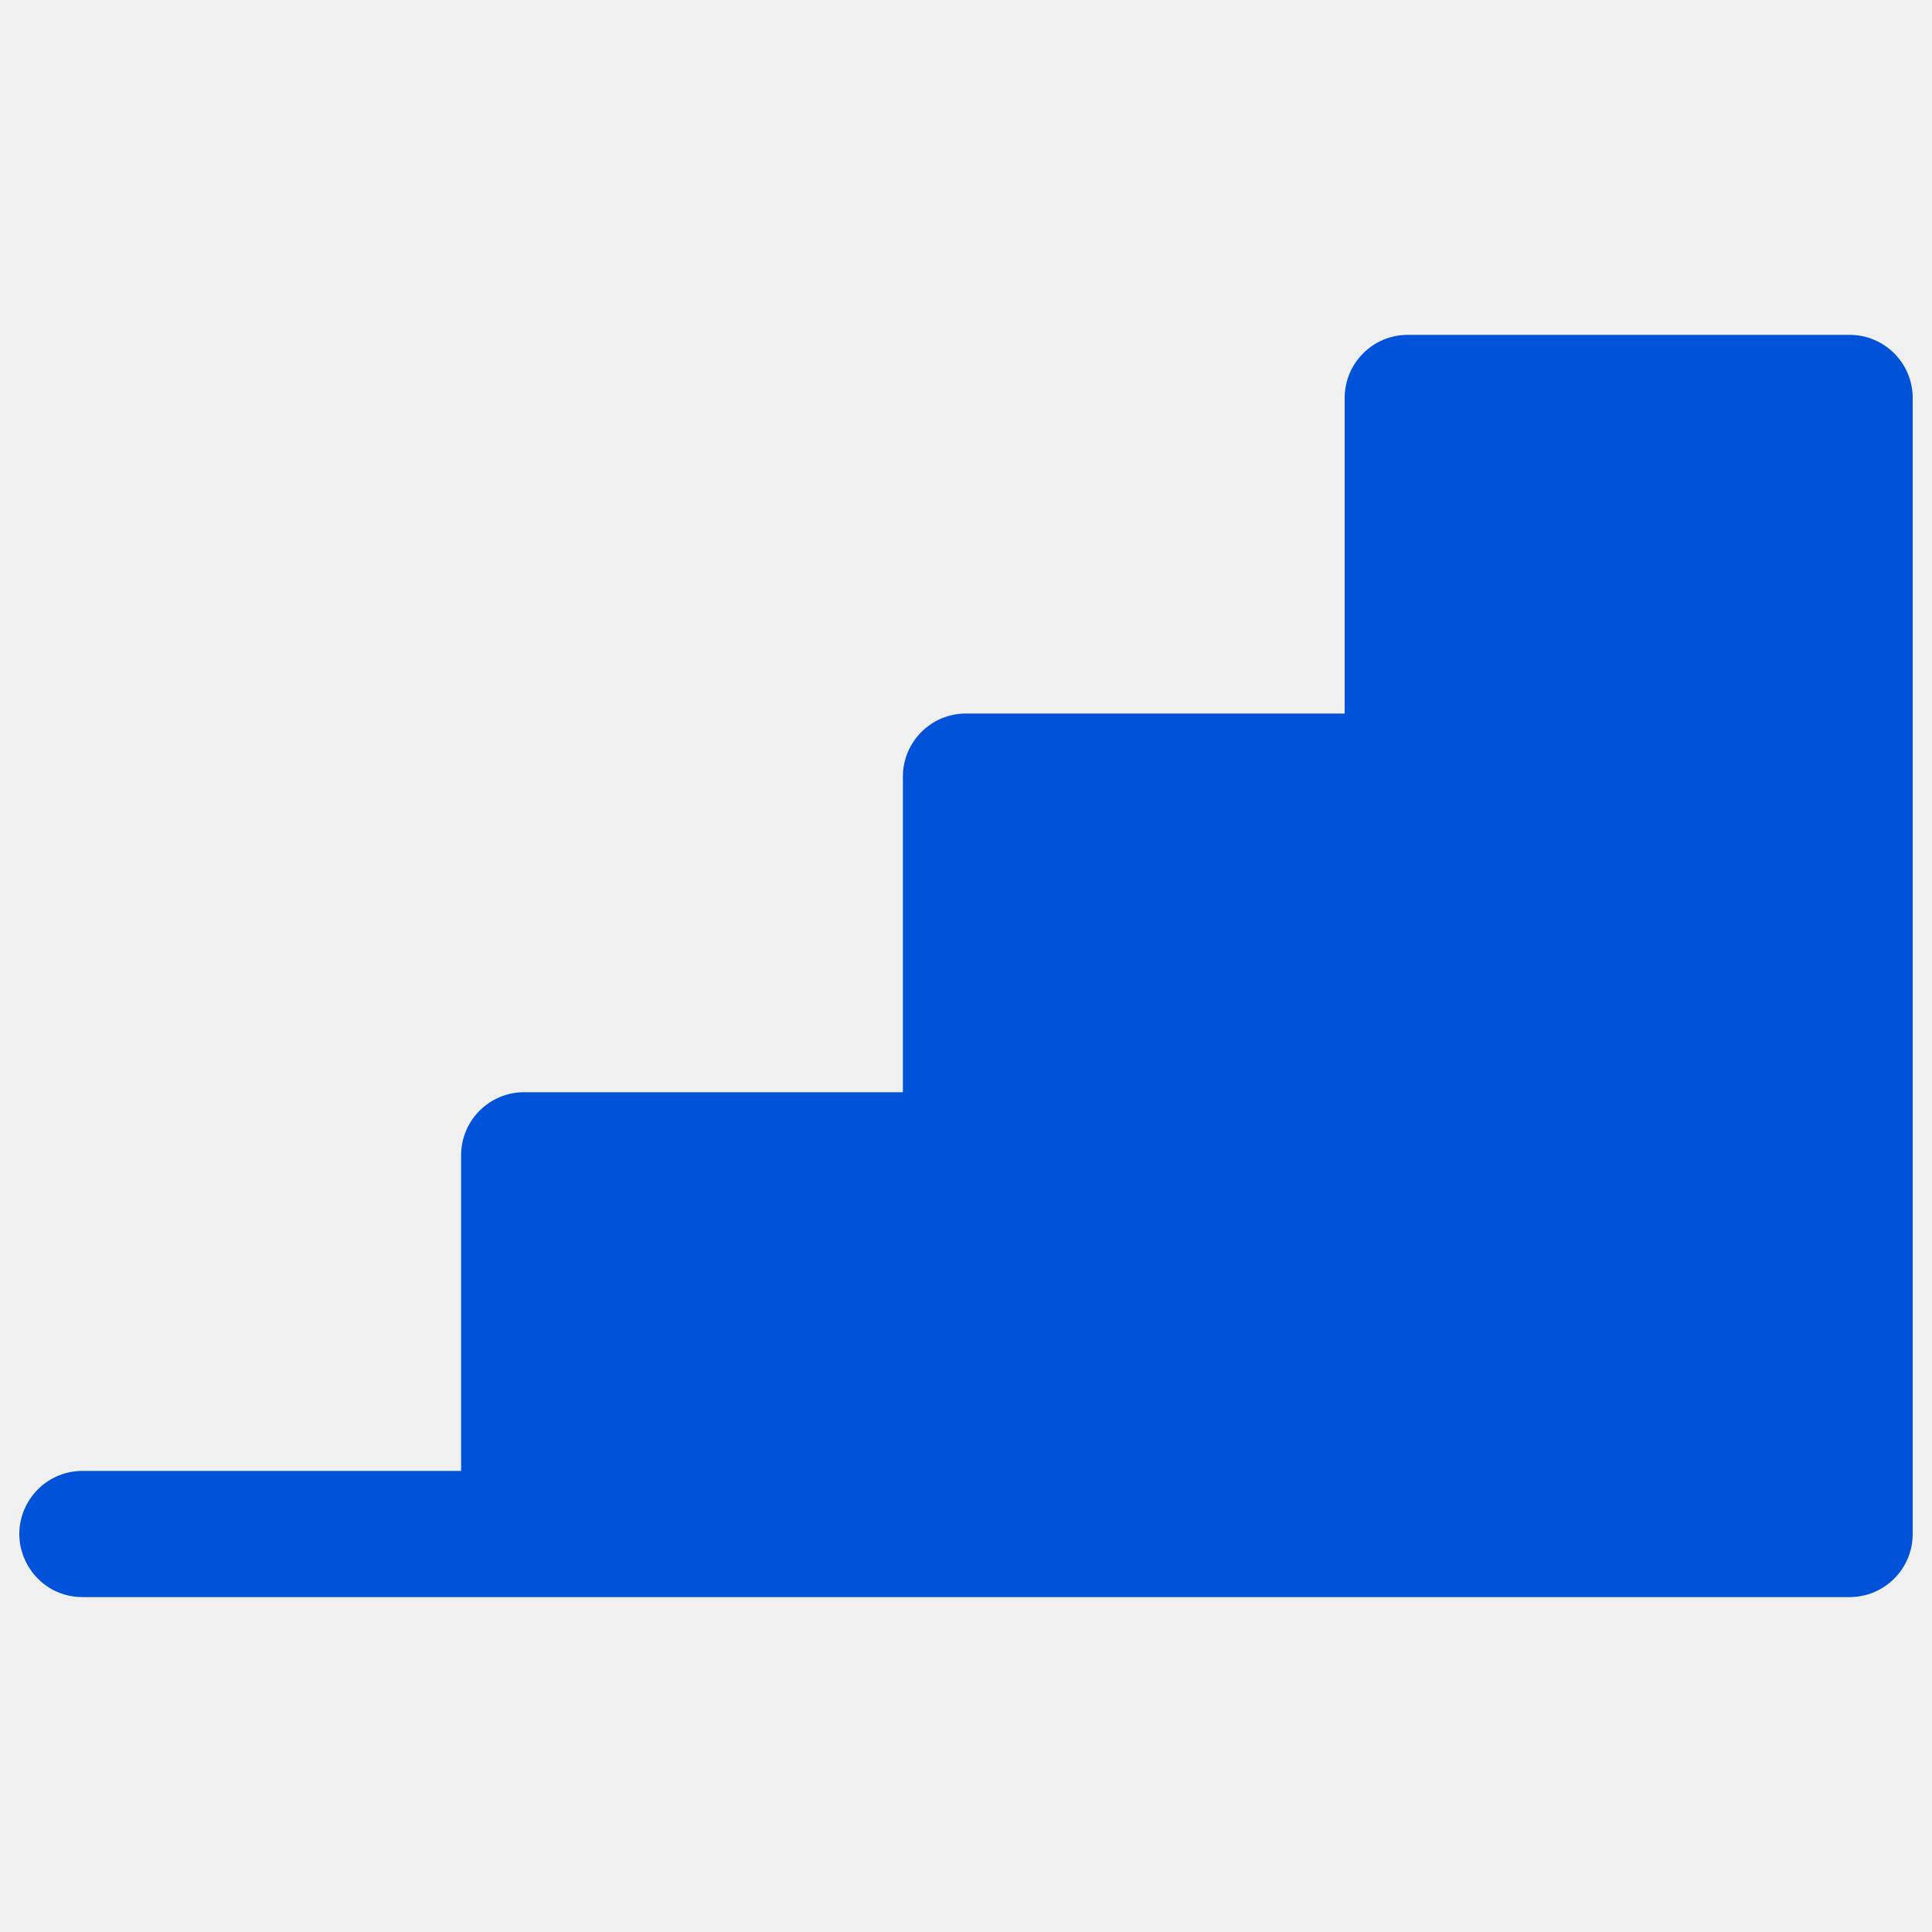
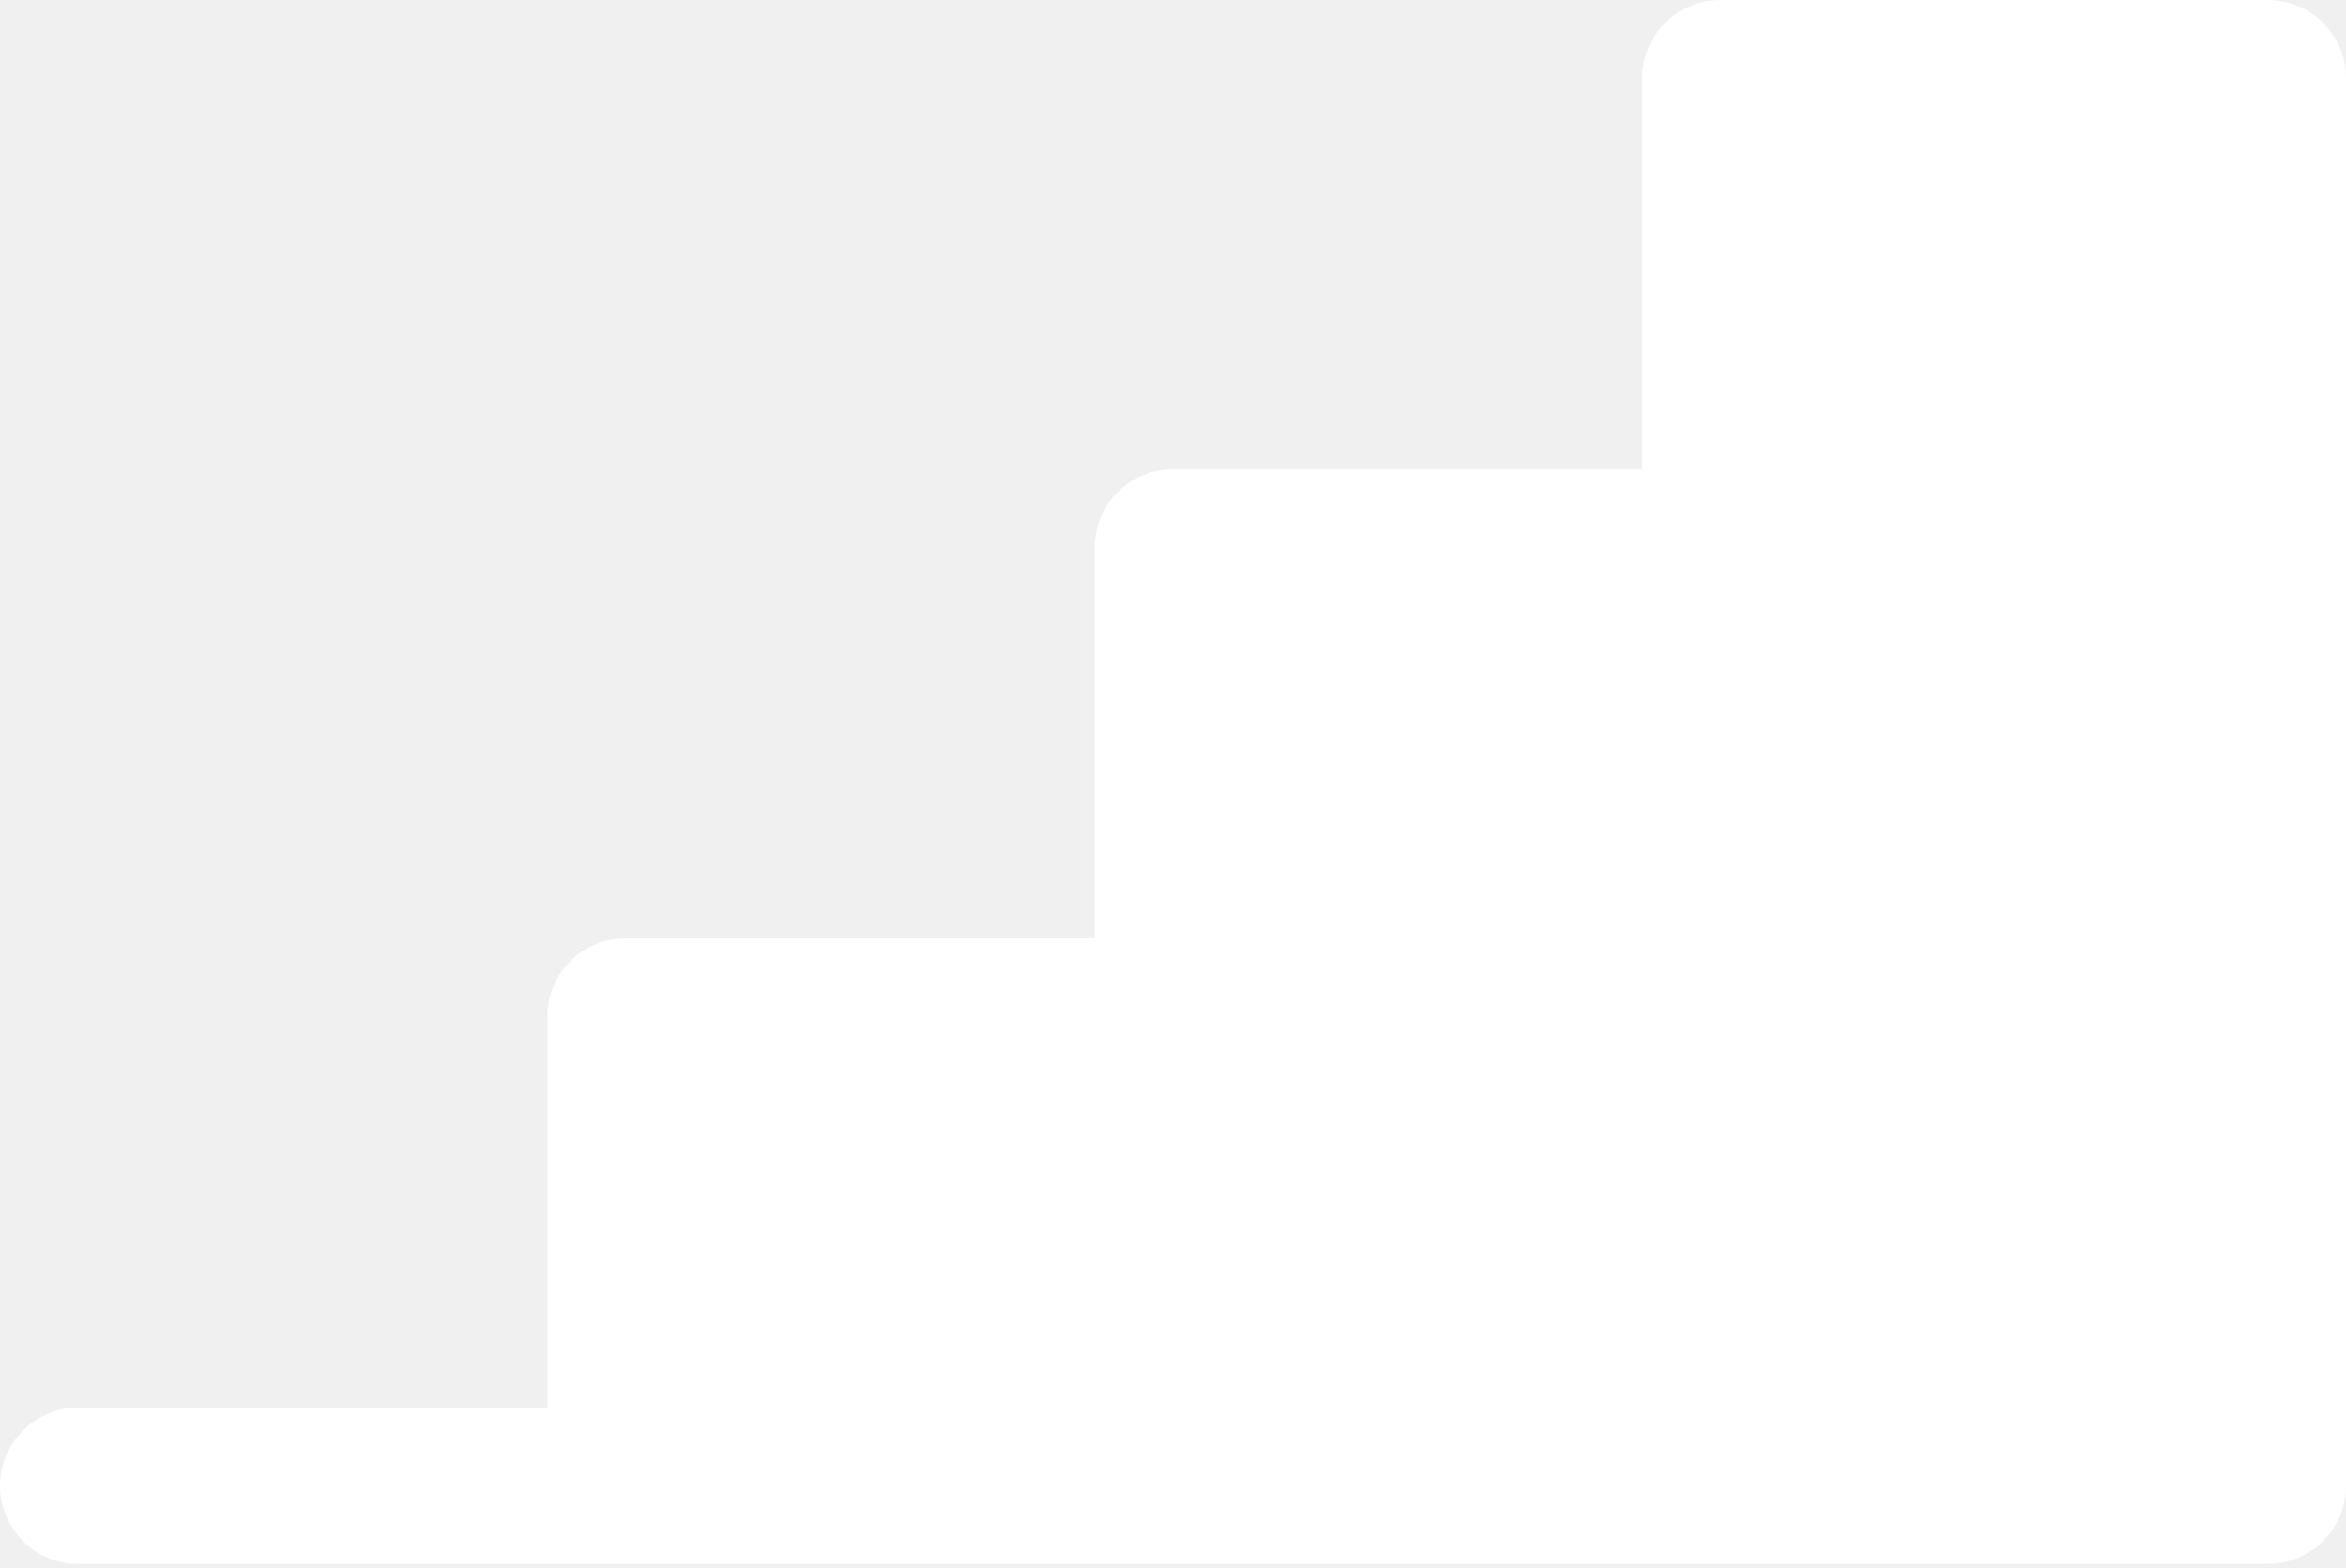
- <svg xmlns="http://www.w3.org/2000/svg" fill="none" height="200" viewBox="0 0 200 200" width="200">
-   <path d="m198.001 41.197v117.6c0 3.609-2.925 6.534-6.534 6.534h-182.933c-5.029-.006-8.167-5.454-5.647-9.806 1.167-2.016 3.318-3.258 5.647-3.261h39.2v-32.667c0-3.608 2.925-6.533 6.533-6.533h39.2v-32.667c0-3.608 2.925-6.533 6.534-6.533h39.2v-32.667c0-3.608 2.925-6.533 6.533-6.533h45.733c3.609 0 6.534 2.925 6.534 6.533z" fill="#0052d9" />
+ <svg xmlns="http://www.w3.org/2000/svg" width="196" height="131" viewBox="0 0 196 131" fill="none">
+   <path d="M196.003 6.533V124.133C196.003 127.742 193.078 130.667 189.469 130.667H6.536C1.507 130.661 -1.631 125.213 0.889 120.861C2.055 118.845 4.207 117.603 6.536 117.6H45.736V84.933C45.736 81.325 48.661 78.4 52.269 78.4H91.469V45.733C91.469 42.125 94.394 39.2 98.003 39.2H137.203V6.533C137.203 2.925 140.128 0 143.736 0H189.469C193.078 0 196.003 2.925 196.003 6.533Z" fill="white" />
</svg>
